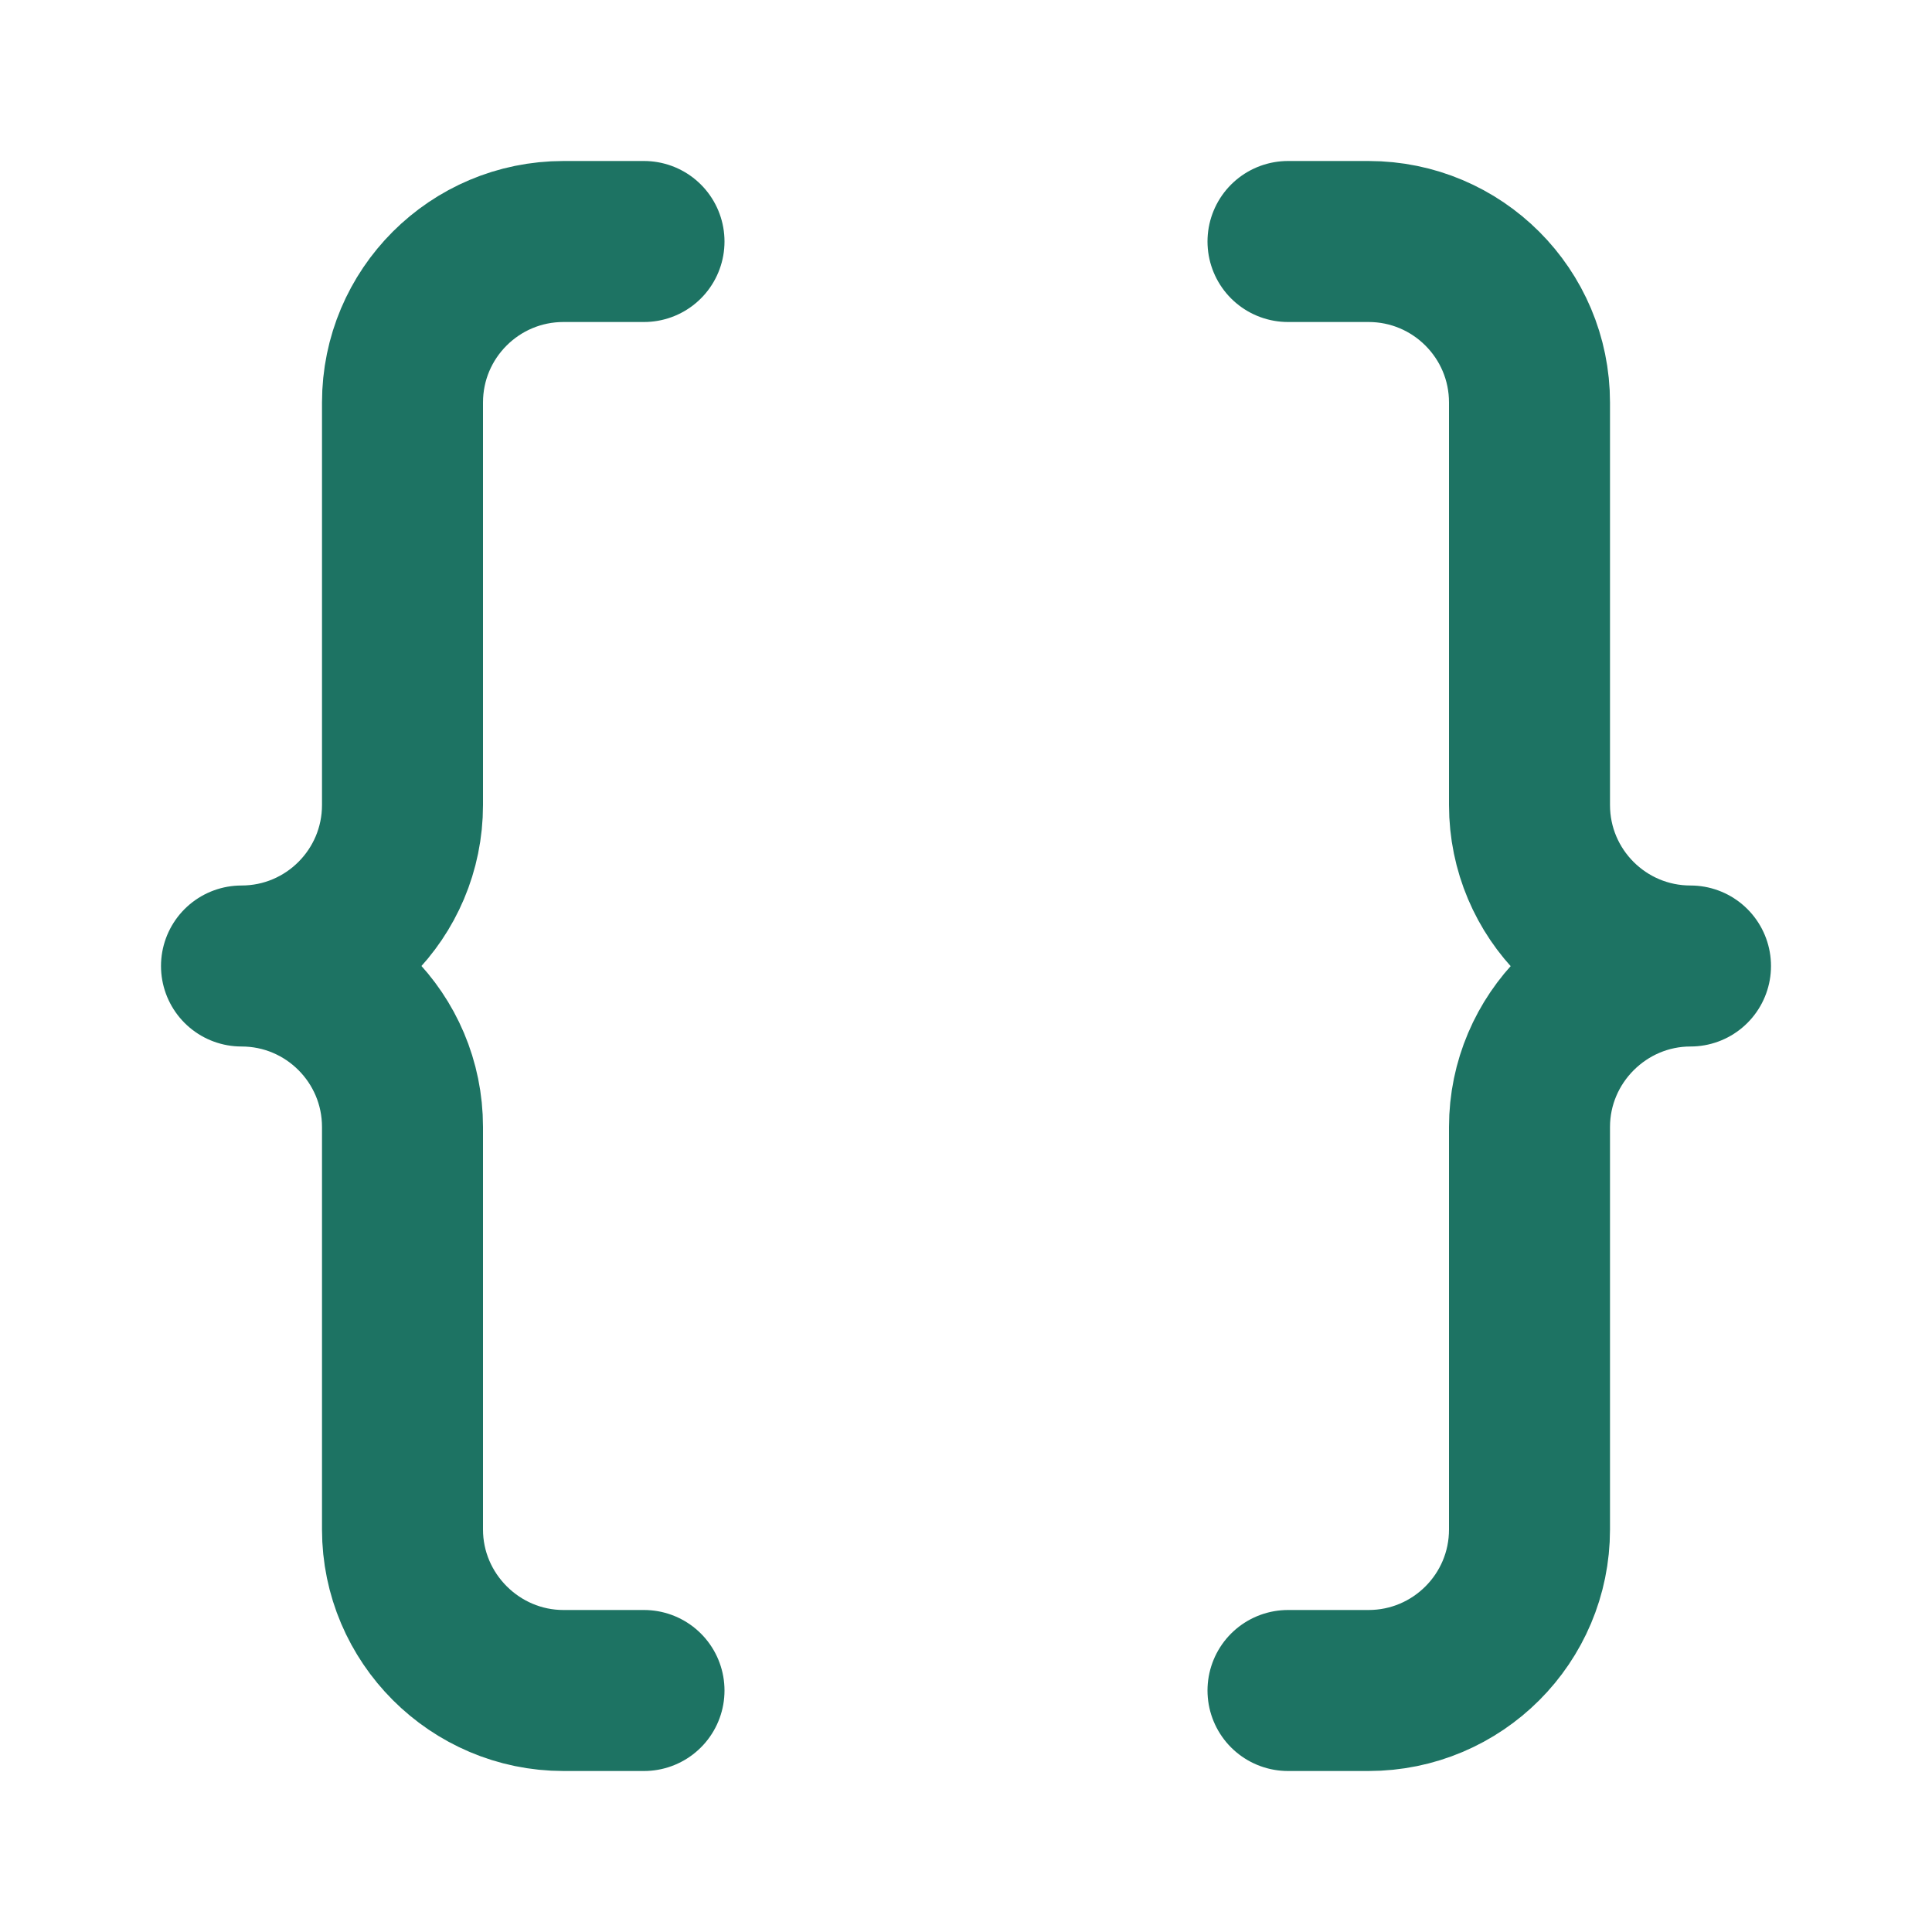
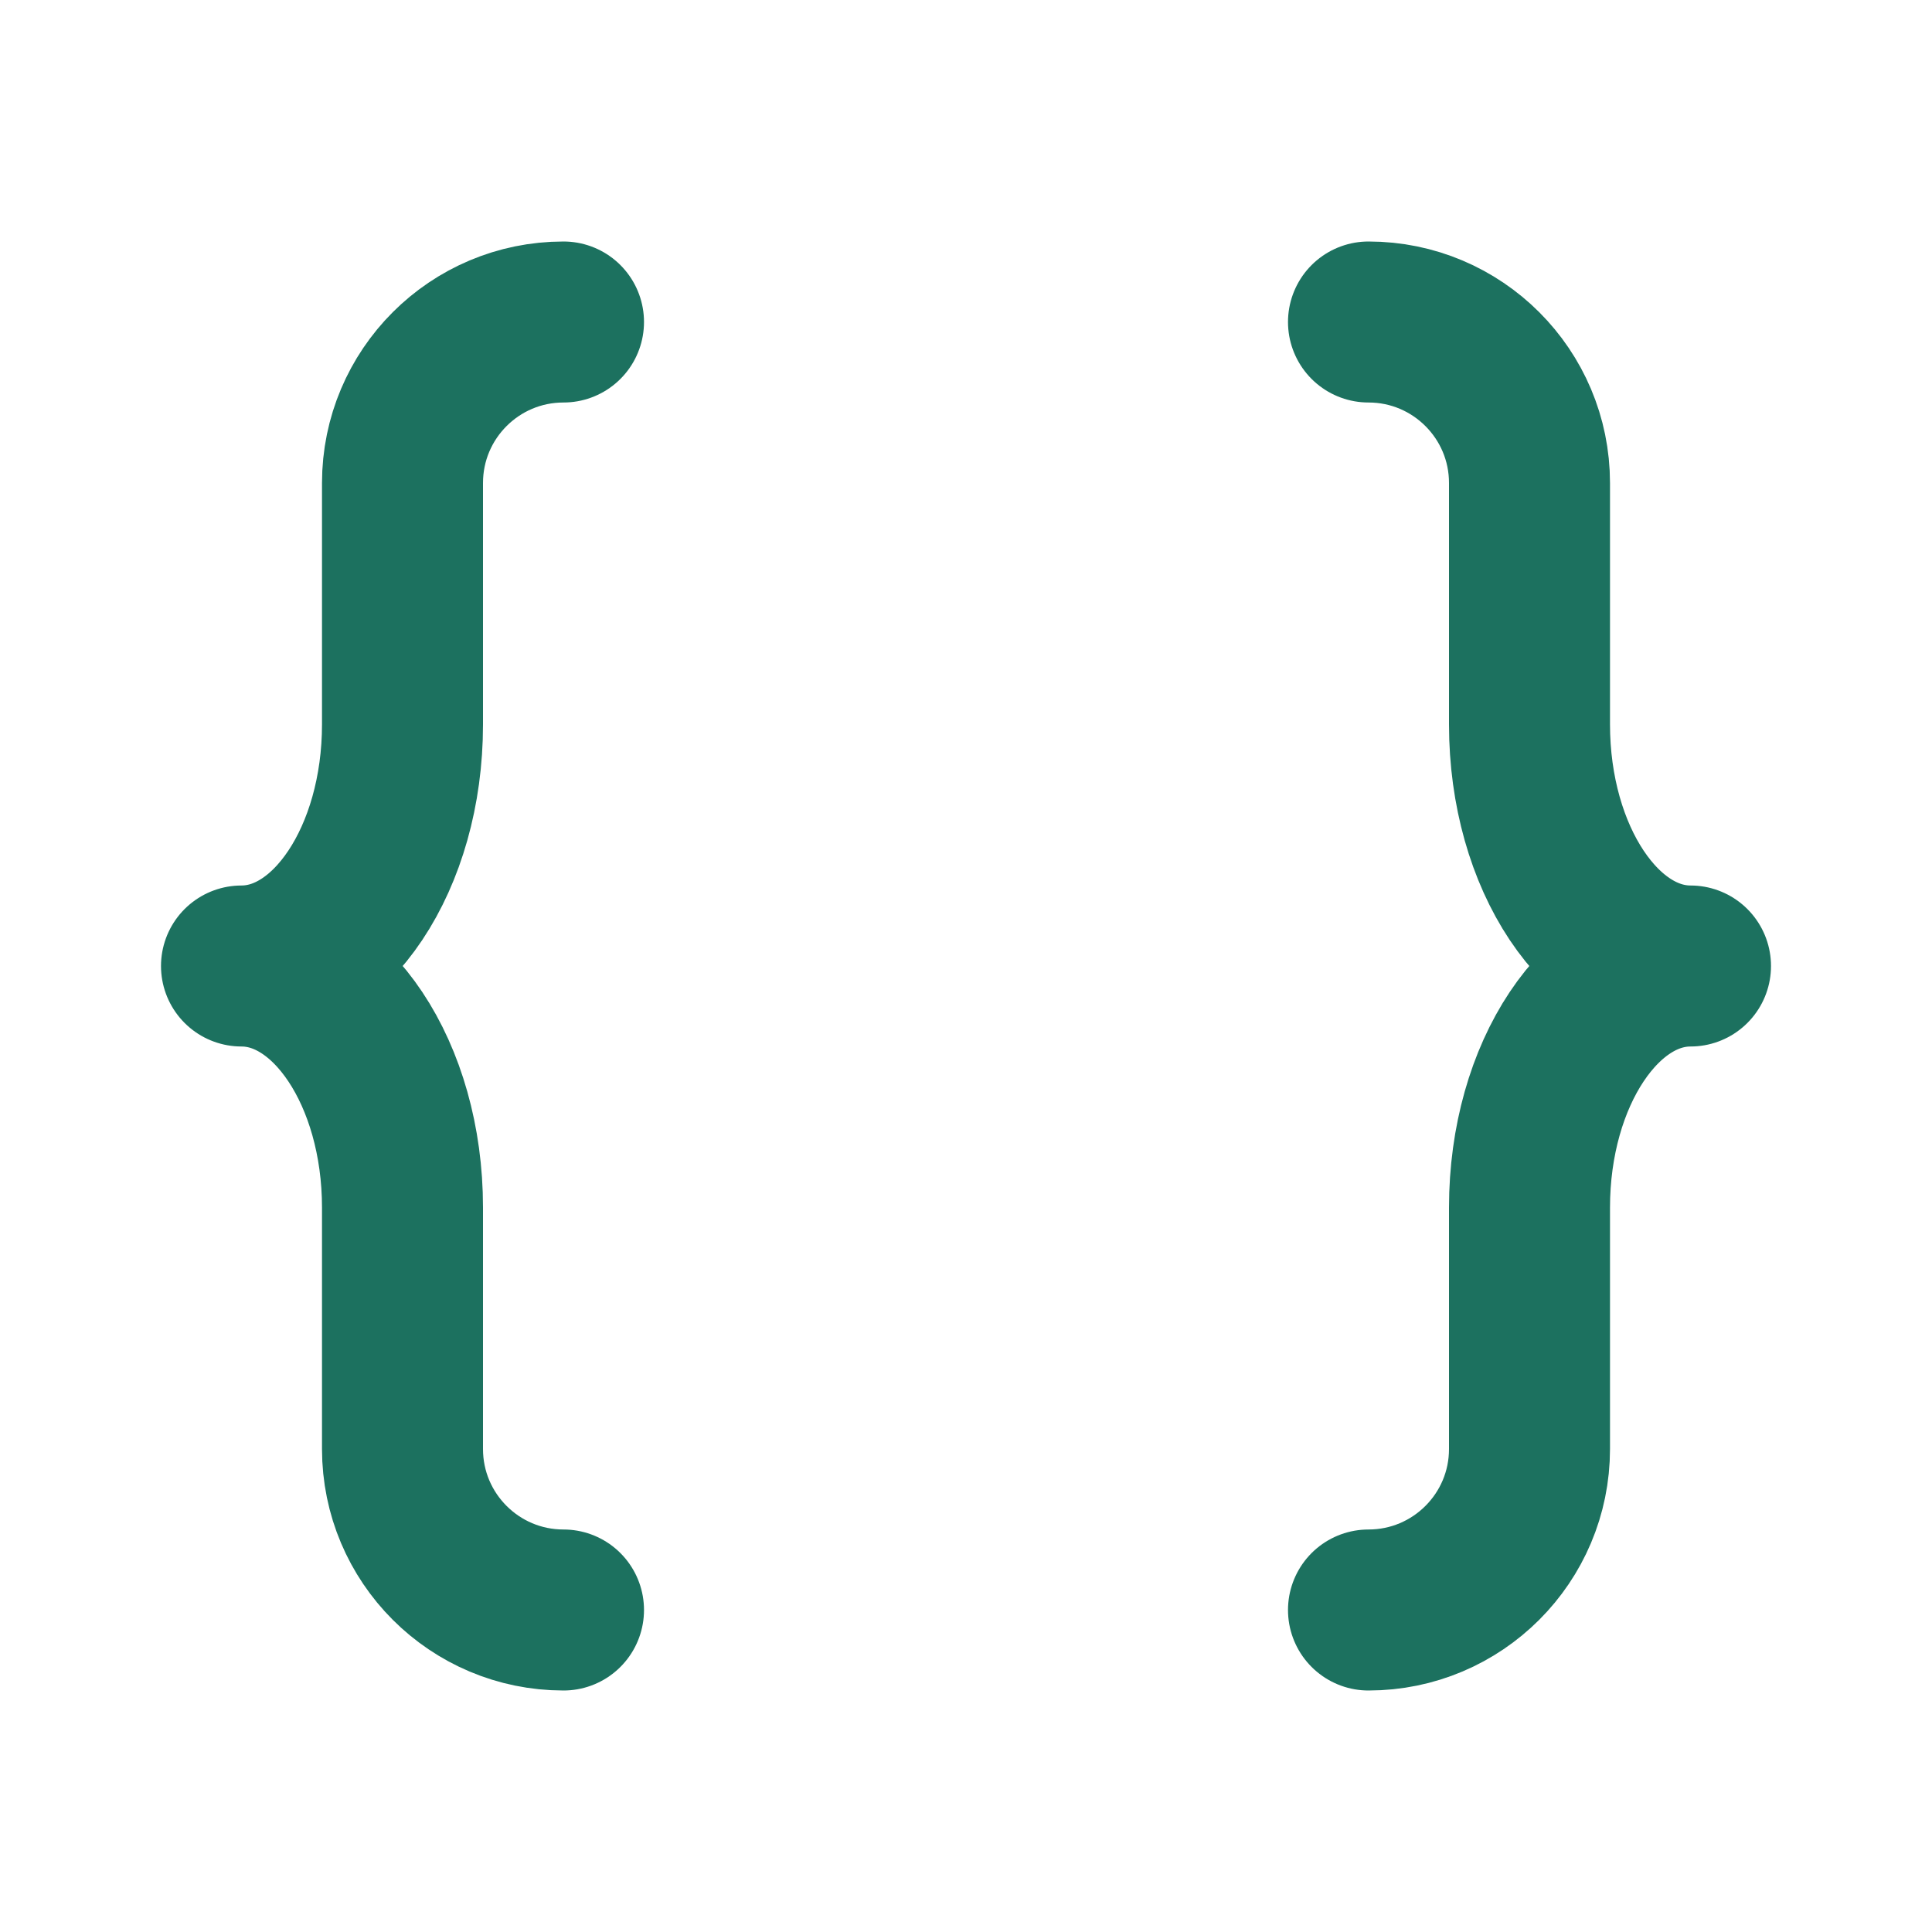
- <svg xmlns="http://www.w3.org/2000/svg" width="24" height="24" viewBox="0 0 24 24" fill="none" stroke="#1D7363" stroke-width="2" stroke-linecap="round" stroke-linejoin="round">
-   <path d="M8 3H7a2 2 0 0 0-2 2v5a2 2 0 0 1-2 2 2 2 0 0 1 2 2v5c0 1.1.9 2 2 2h1" />
-   <path d="M16 21h1a2 2 0 0 0 2-2v-5c0-1.1.9-2 2-2a2 2 0 0 1-2-2V5a2 2 0 0 0-2-2h-1" />
+ <svg xmlns="http://www.w3.org/2000/svg" width="24" height="24" viewBox="0 0 24 24">
+   <path fill="none" stroke="#1c715f" stroke-linecap="round" stroke-linejoin="round" stroke-width="2" d="M7 4a2 2 0 0 0-2 2v3a2 3 0 0 1-2 3a2 3 0 0 1 2 3v3a2 2 0 0 0 2 2M17 4a2 2 0 0 1 2 2v3a2 3 0 0 0 2 3a2 3 0 0 0-2 3v3a2 2 0 0 1-2 2" />
</svg>
